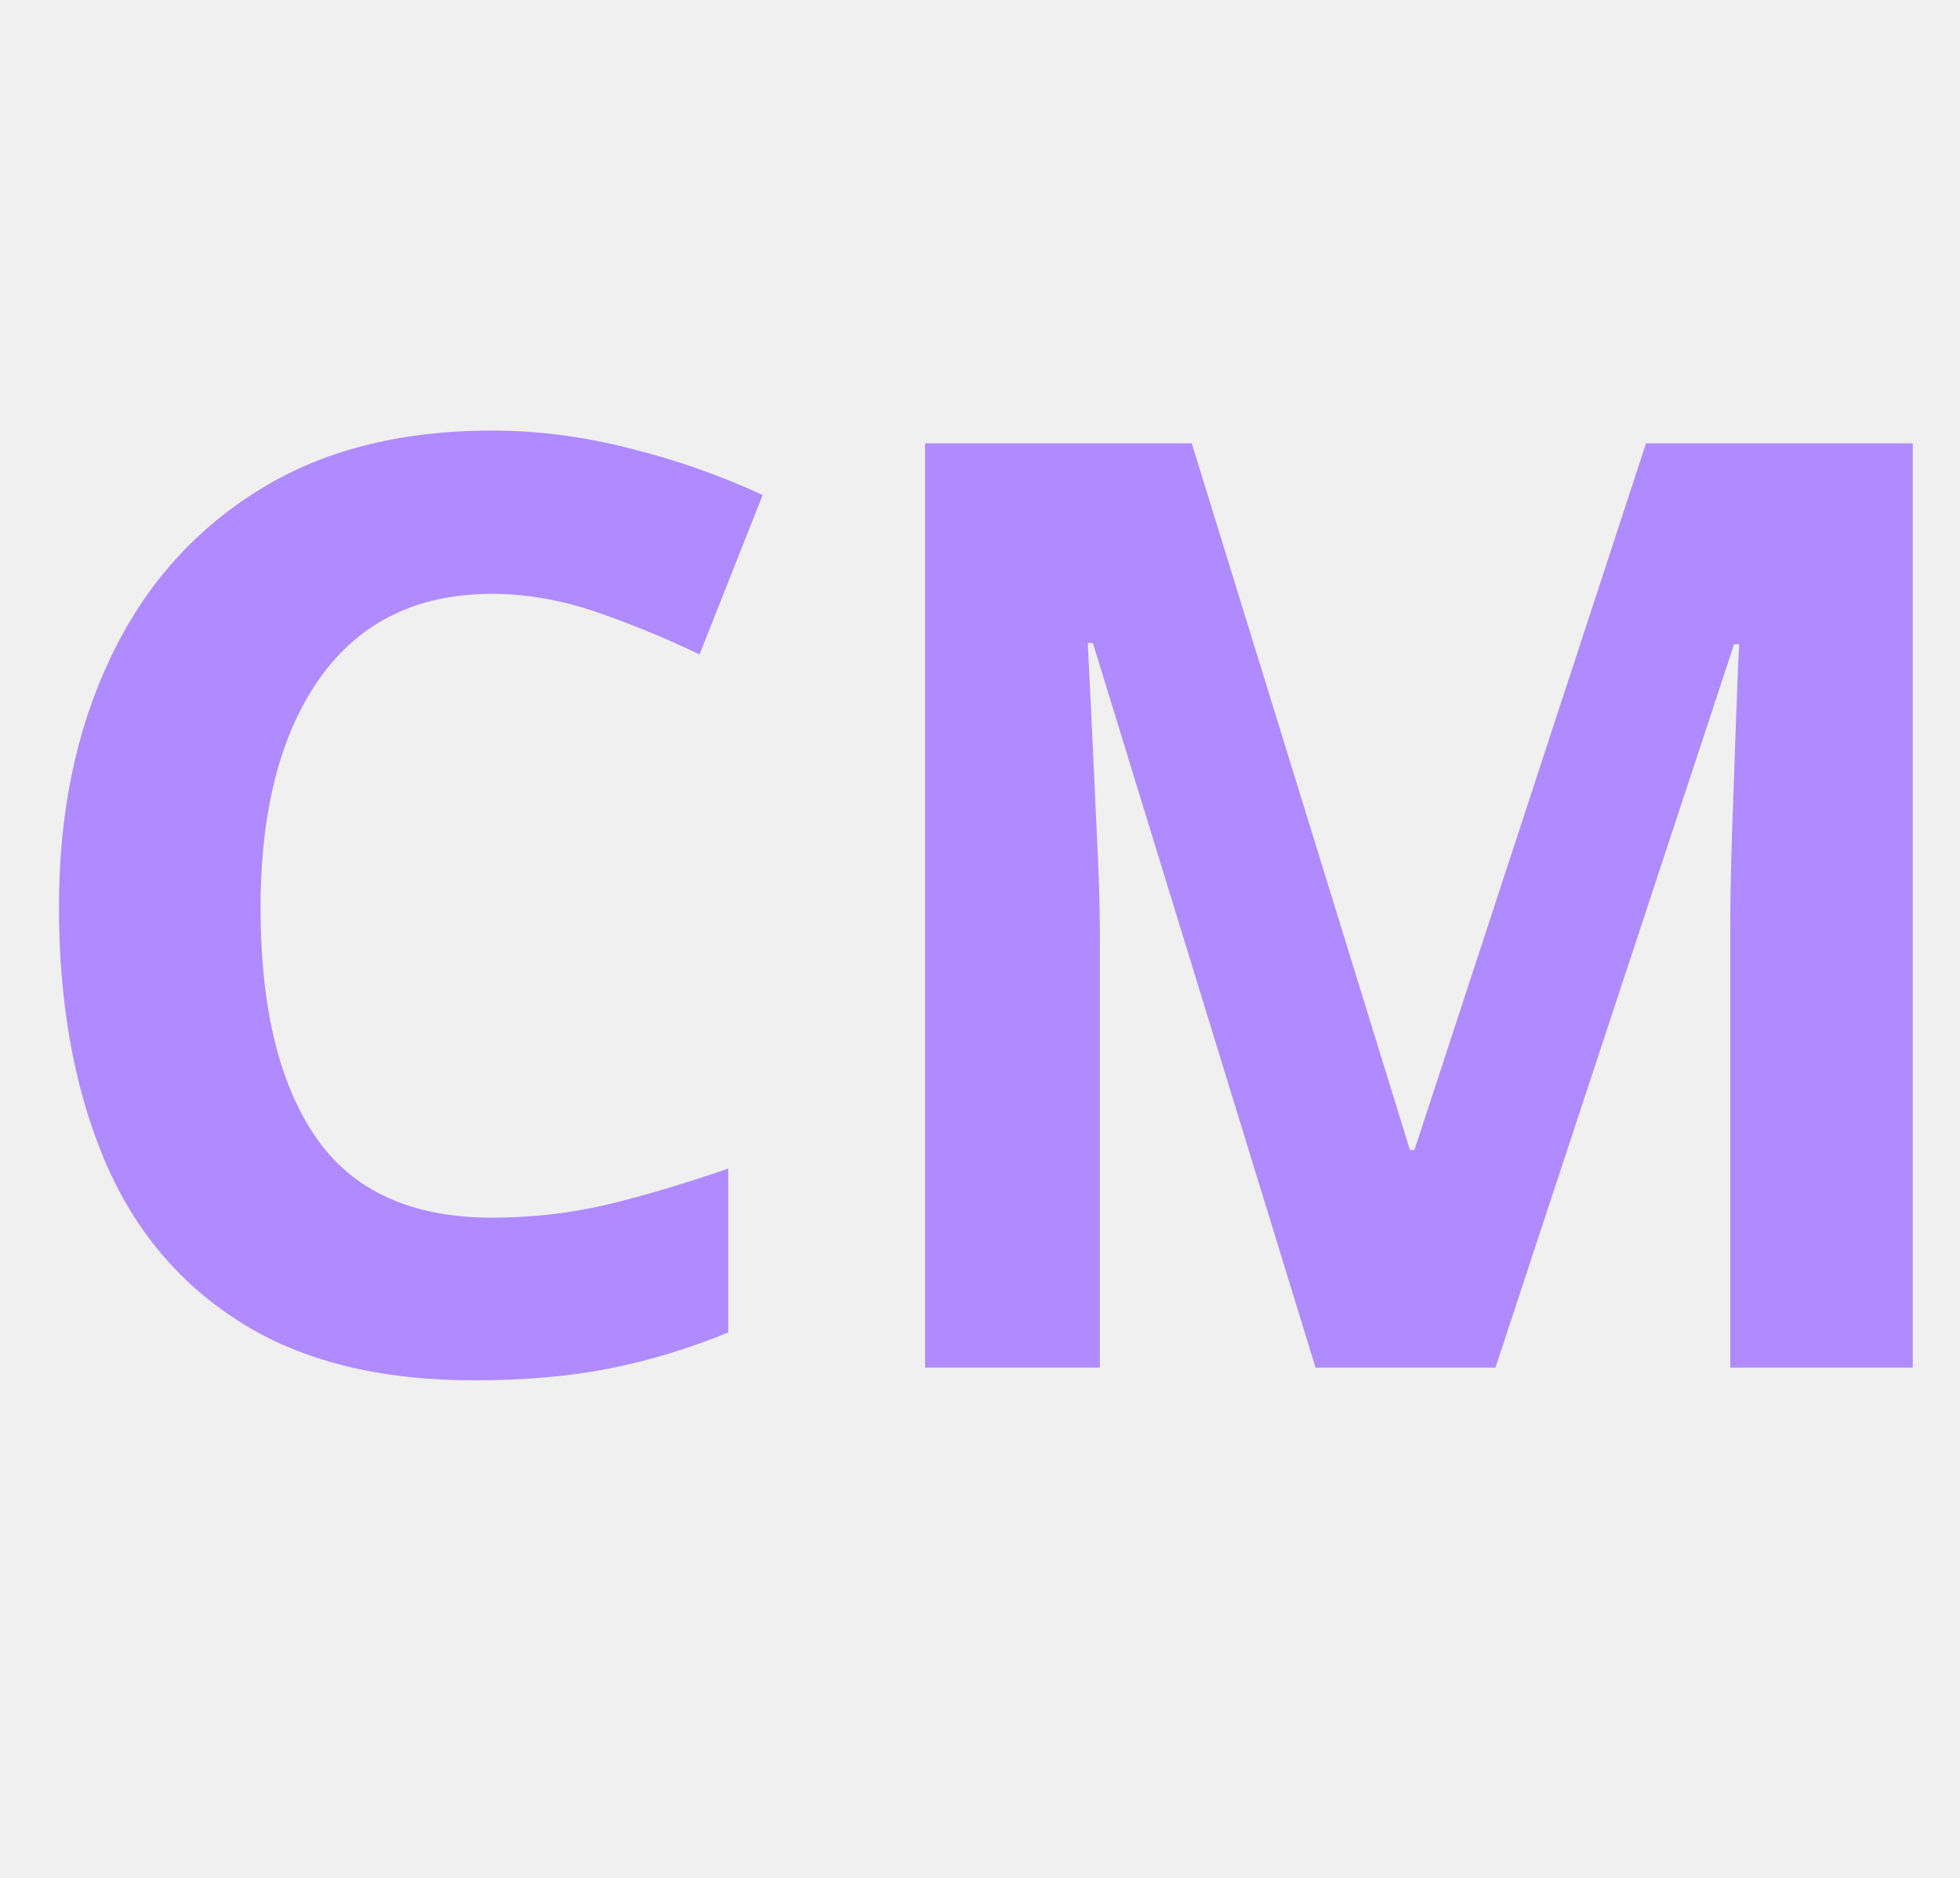
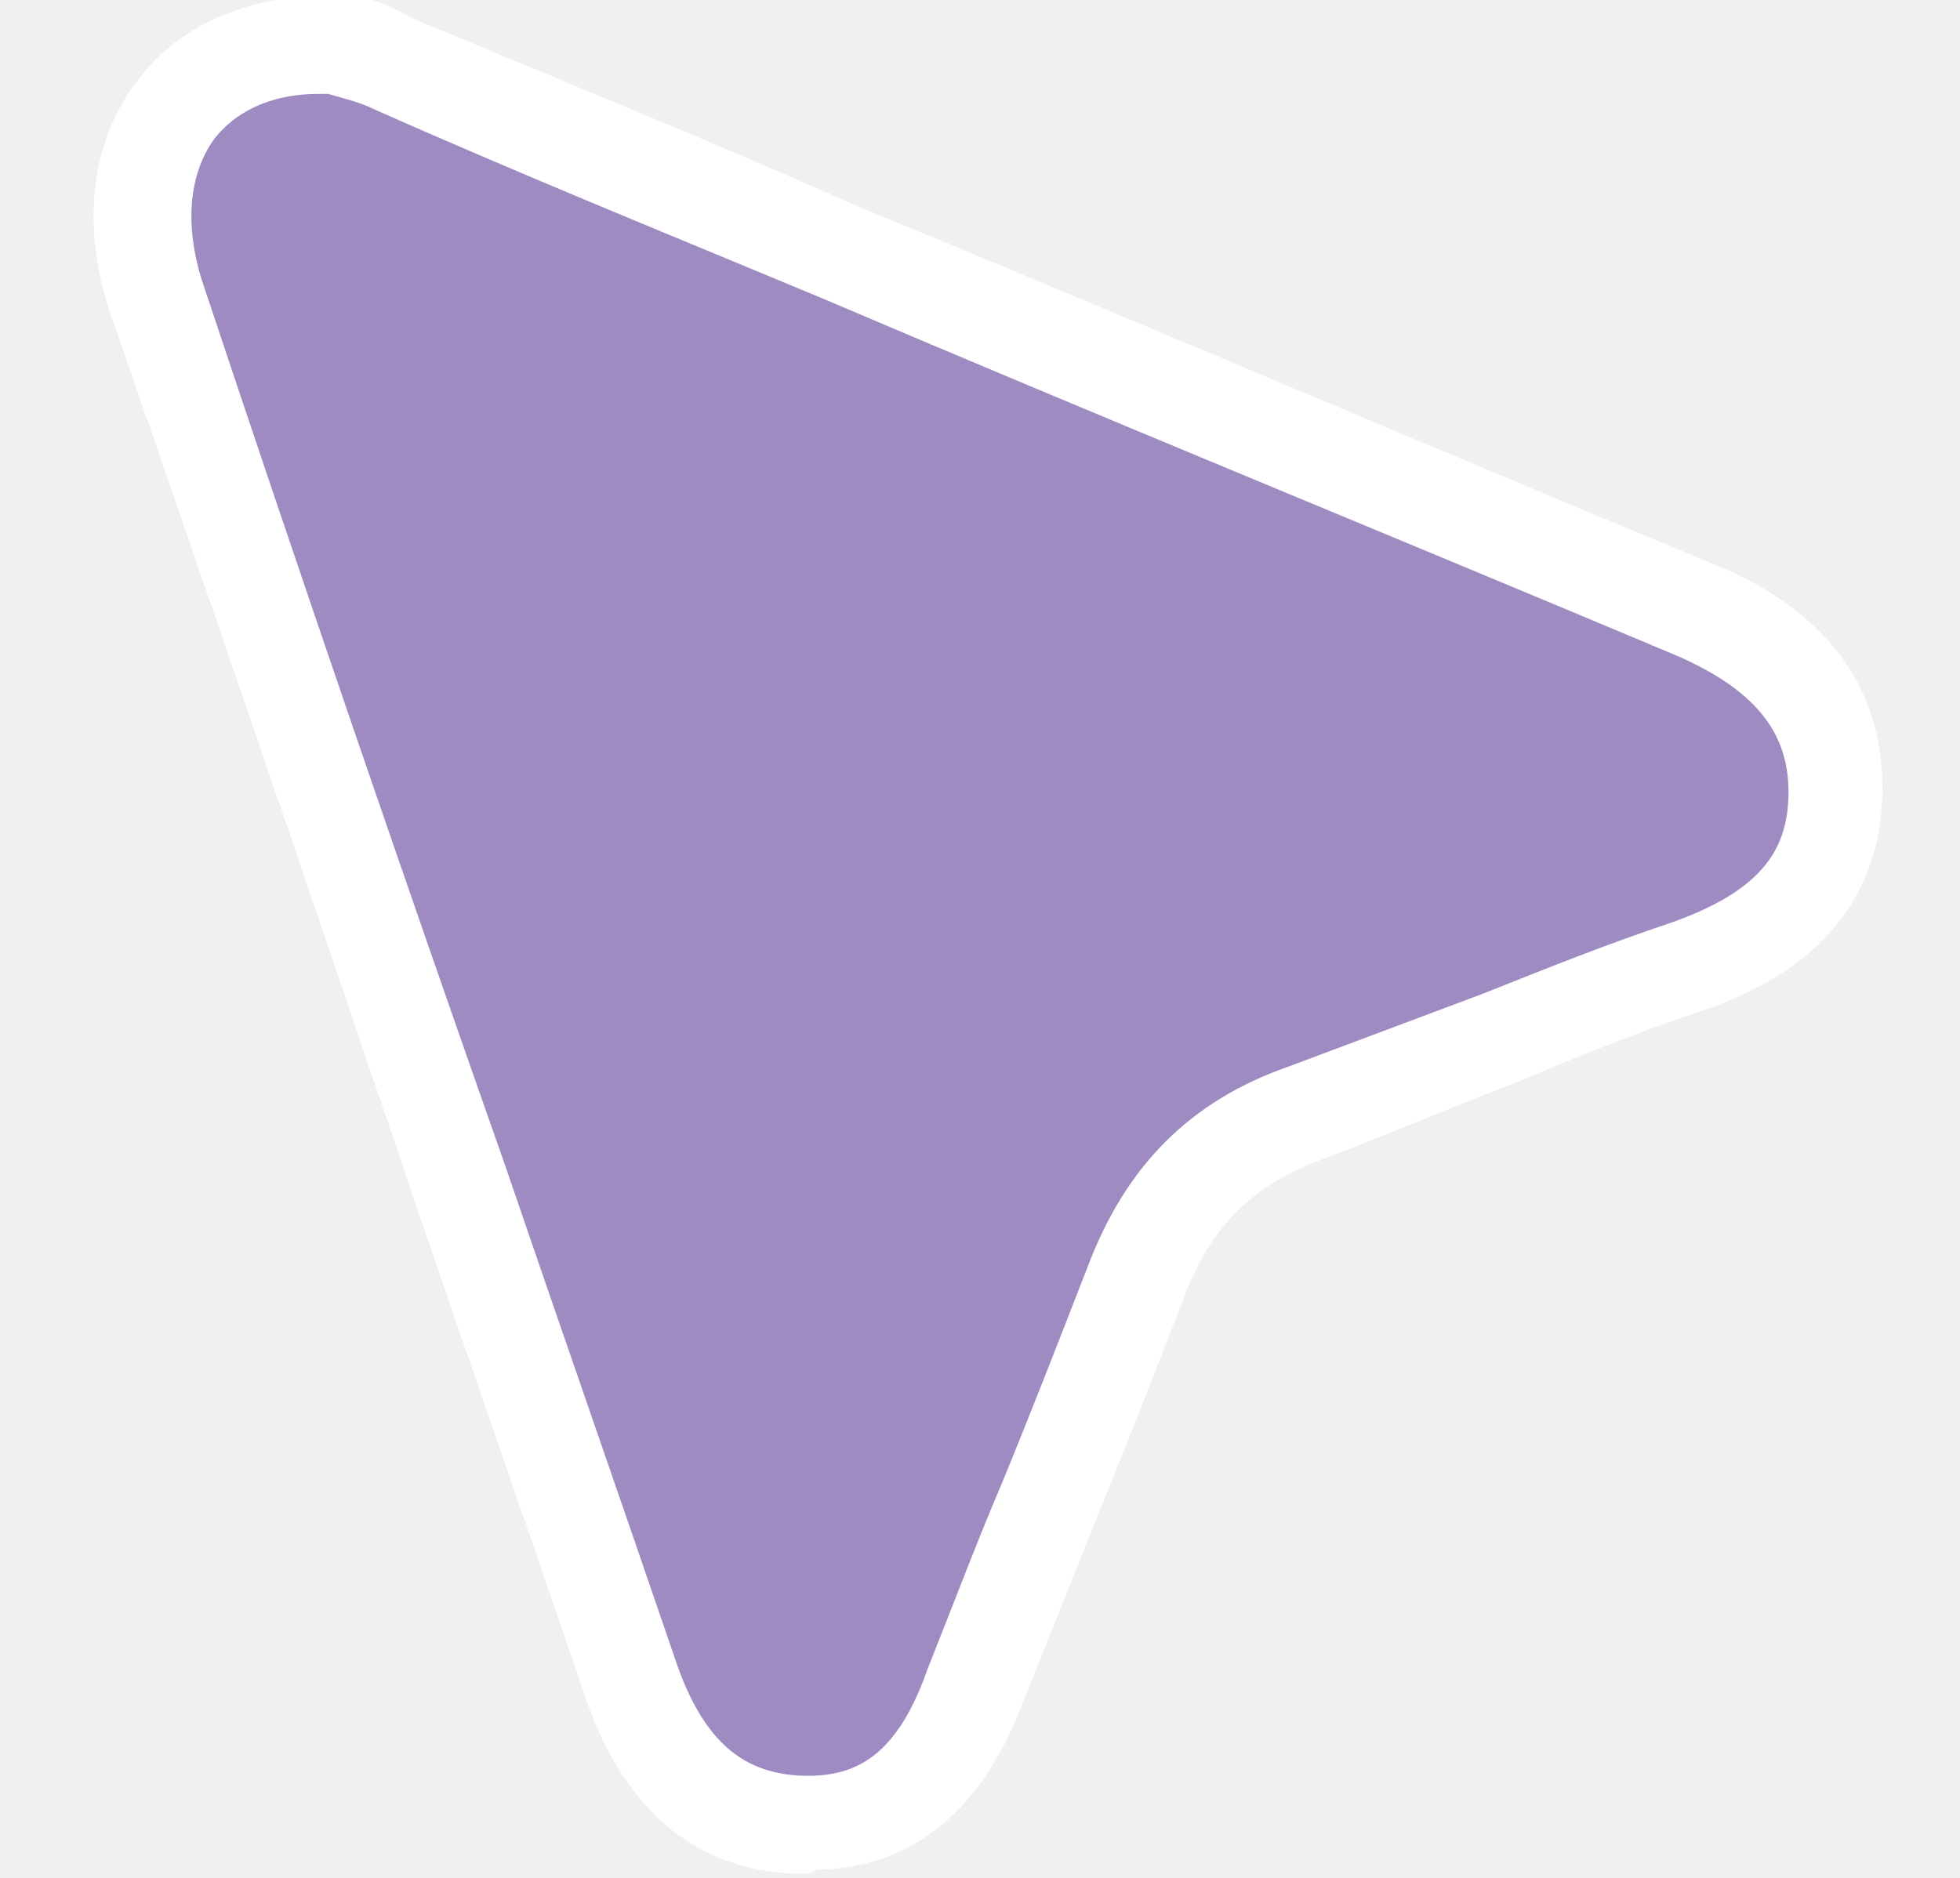
<svg xmlns="http://www.w3.org/2000/svg" id="Layer_1" version="1.1" viewBox="0 0 48 46">
  <defs>
    <style>
      .st0 {
-         fill: #af8bff;
-         font-family: Muller-Bold, Muller;
-         font-size: 31.7px;
-         font-weight: 700;
+         fill: #fff;
+       }
+ 
+       .st0, .st1 {
+         stroke: #fff;
+         stroke-miterlimit: 10;
+         stroke-width: .8px;
+       }
+ 
+       .st2, .st1 {
+         fill: #9d8bc2;
      }
    </style>
  </defs>
-   <text class="st0" transform="translate(-.4 33.5)">
-     <tspan x="0" y="0">CM</tspan>
-   </text>
+   <g>
+     <path class="st1" d="M8,1.1c.3,0,1,.2,1.6.5,10.6,4.4,21.1,8.8,31.7,13.2,2.1.9,3.6,2.1,3.6,4.5,0,2.4-1.6,3.6-3.7,4.4-3.1,1.1-6.1,2.5-9.2,3.6-2.1.8-3.4,2.1-4.2,4.2-1.3,3.3-2.6,6.5-3.9,9.8-.8,1.9-1.9,3.4-4.1,3.4-2.3,0-3.6-1.4-4.3-3.5C11.5,29.9,7.6,18.7,3.8,7.4c-1.2-3.4.6-6.4,4.2-6.3Z" />
+     <path class="st0" d="M19.7,45.5s0,0,0,0c-2.4,0-4.1-1.4-5-4.1-1.4-4.1-2.8-8.1-4.2-12.2-2.4-7.1-4.9-14.4-7.4-21.6-.7-2-.5-4,.6-5.4C4.6,1,6.1.3,8,.3h.1s.1,0,.1,0c0,0,.2,0,.3,0,.4,0,.9.2,1.4.5,3.6,1.5,7.3,3,10.9,4.6,6.8,2.8,13.8,5.8,20.8,8.7,1.8.7,4.1,2.1,4.1,5.2,0,3.2-2.4,4.5-4.2,5.1-1.5.5-3,1.1-4.4,1.7-1.6.6-3.2,1.3-4.8,1.9-1.9.7-3,1.8-3.7,3.7-.7,1.8-1.4,3.6-2.1,5.3-.6,1.5-1.2,3-1.8,4.5-.4,1-1.5,3.9-4.8,3.9ZM7.8,1.9c-1.3,0-2.3.5-2.9,1.3-.7,1-.8,2.4-.3,3.9,2.4,7.2,4.9,14.5,7.4,21.6,1.4,4.1,2.8,8.1,4.2,12.2.7,2,1.8,3,3.6,3,0,0,0,0,0,0,1.6,0,2.6-.9,3.3-2.9.6-1.5,1.2-3.1,1.8-4.5.7-1.7,1.4-3.5,2.1-5.3.9-2.4,2.4-3.9,4.7-4.7,1.6-.6,3.2-1.2,4.8-1.8,1.5-.6,3-1.2,4.5-1.7,2.3-.8,3.2-1.9,3.2-3.6,0-1.7-1-2.9-3.2-3.8-6.9-2.9-14-5.8-20.8-8.7-3.6-1.5-7.3-3-10.9-4.6-.4-.2-.9-.3-1.2-.4,0,0-.1,0-.2,0Z" />
+   </g>
+   <g>
+     <path class="st2" d="M-4.4,80.5v-21.3H2.3v3.1H-.2v15h2.5v3.1h-6.8Z" />
+     <path class="st2" d="M10,76.4c-1.3,0-2.5-.3-3.5-.8-1-.5-1.8-1.2-2.3-2.2s-.8-2-.8-3.3.3-2.4.8-3.3c.5-.9,1.3-1.6,2.3-2.1,1-.5,2.1-.7,3.5-.7s1.6.1,2.4.3c.8.2,1.4.5,1.9.9l-1.2,2.9c-.4-.3-.8-.5-1.3-.7-.5-.2-1-.3-1.4-.3-.8,0-1.5.3-1.9.8-.5.5-.7,1.3-.7,2.2s.2,1.6.7,2.2c.5.5,1.1.8,1.9.8s.9,0,1.4-.3c.5-.2.9-.4,1.3-.7l1.2,3c-.5.4-1.1.7-1.9.9-.8.2-1.6.3-2.4.3Z" />
+     <path class="st2" d="M15.7,76.1v-11.8h4.2v2.1h-.3c.2-.5.5-.9.9-1.2.4-.4.8-.6,1.3-.8.5-.2,1.1-.3,1.7-.3.9,0,1.6.2,2.2.6s1.1,1.1,1.3,1.9h-.3c.4-.8.9-1.4,1.7-1.9.7-.5,1.5-.7,2.5-.7s1.7.2,2.3.6c.6.4,1,.9,1.3,1.7s.4,1.7.4,2.9v7h-4.3v-6.9c0-.7-.1-1.2-.3-1.5-.2-.3-.6-.5-1.1-.5s-.7,0-1,.3-.5.5-.6.8-.2.8-.2,1.3v6.4h-4.3v-6.9c0-.7-.1-1.2-.3-1.5-.2-.3-.5-.5-1-.5s-.7,0-1,.3c-.3.2-.5.5-.6.8-.1.4-.2.8-.2,1.3v6.4h-4.3Z" />
+     <path class="st2" d="M36.5,80.5v-3.1h2.5v-15h-2.5v-3.1h6.8v21.3h-6.8Z" />
+   </g>
</svg>
